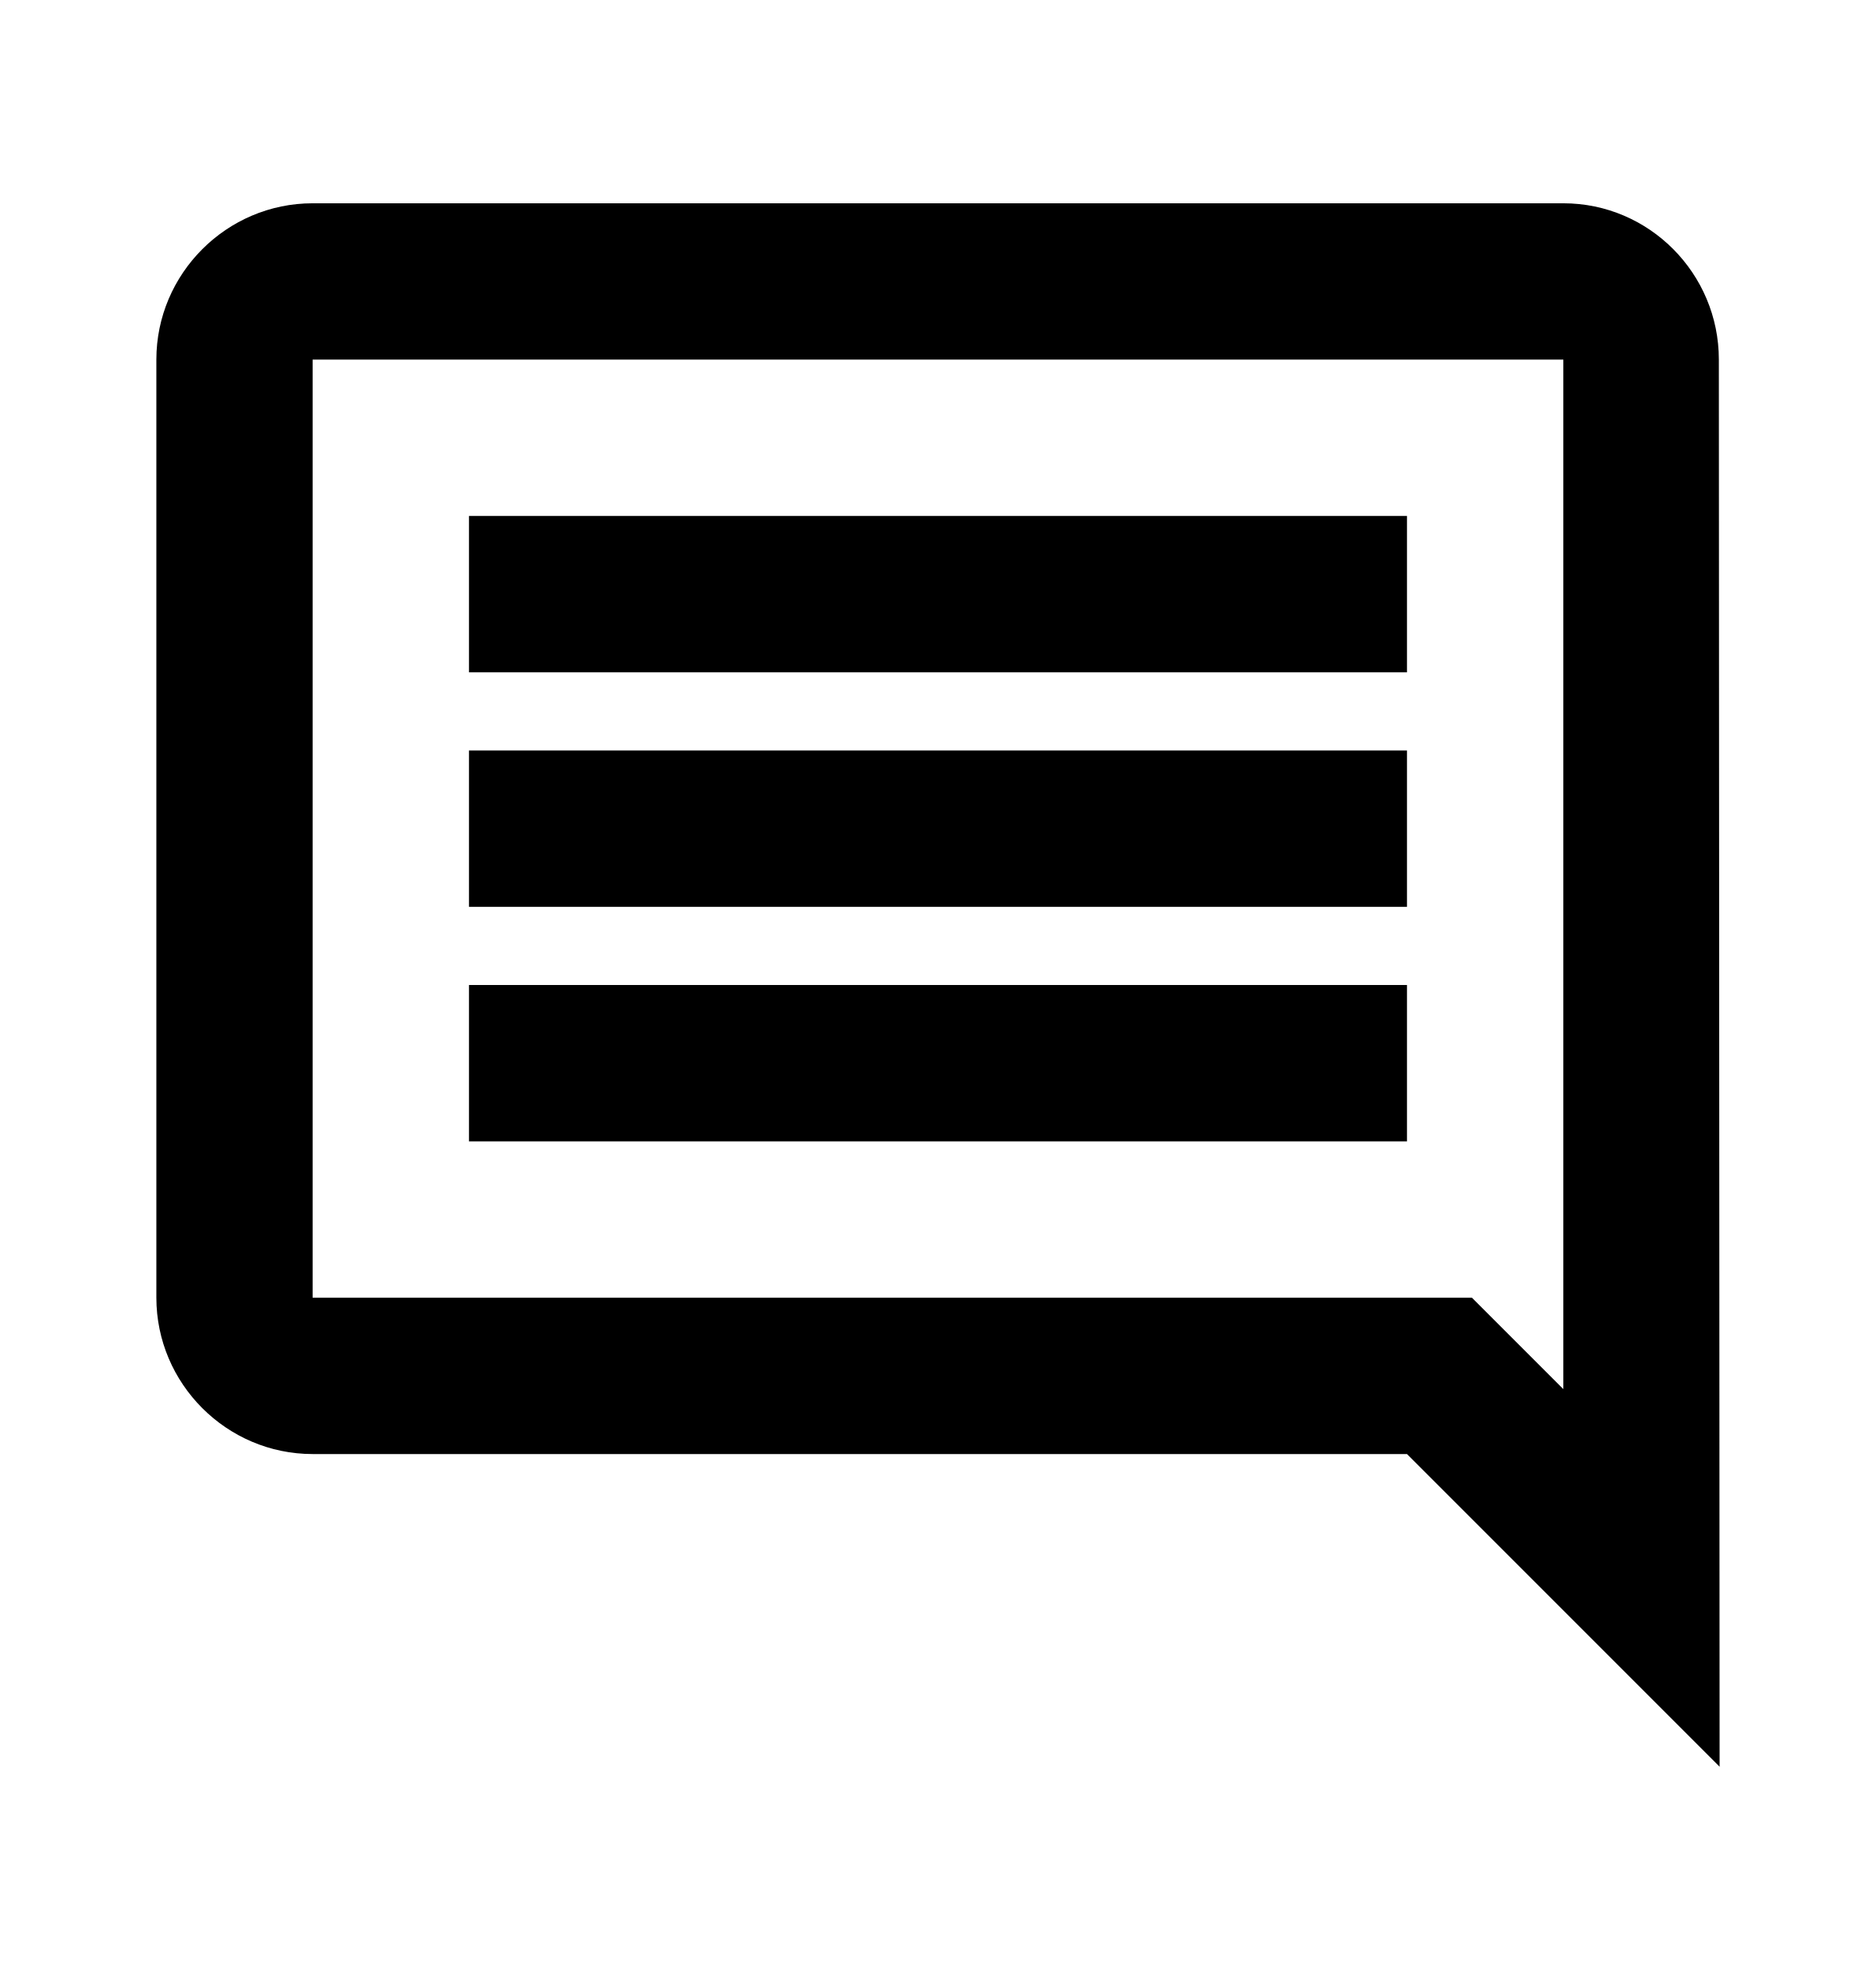
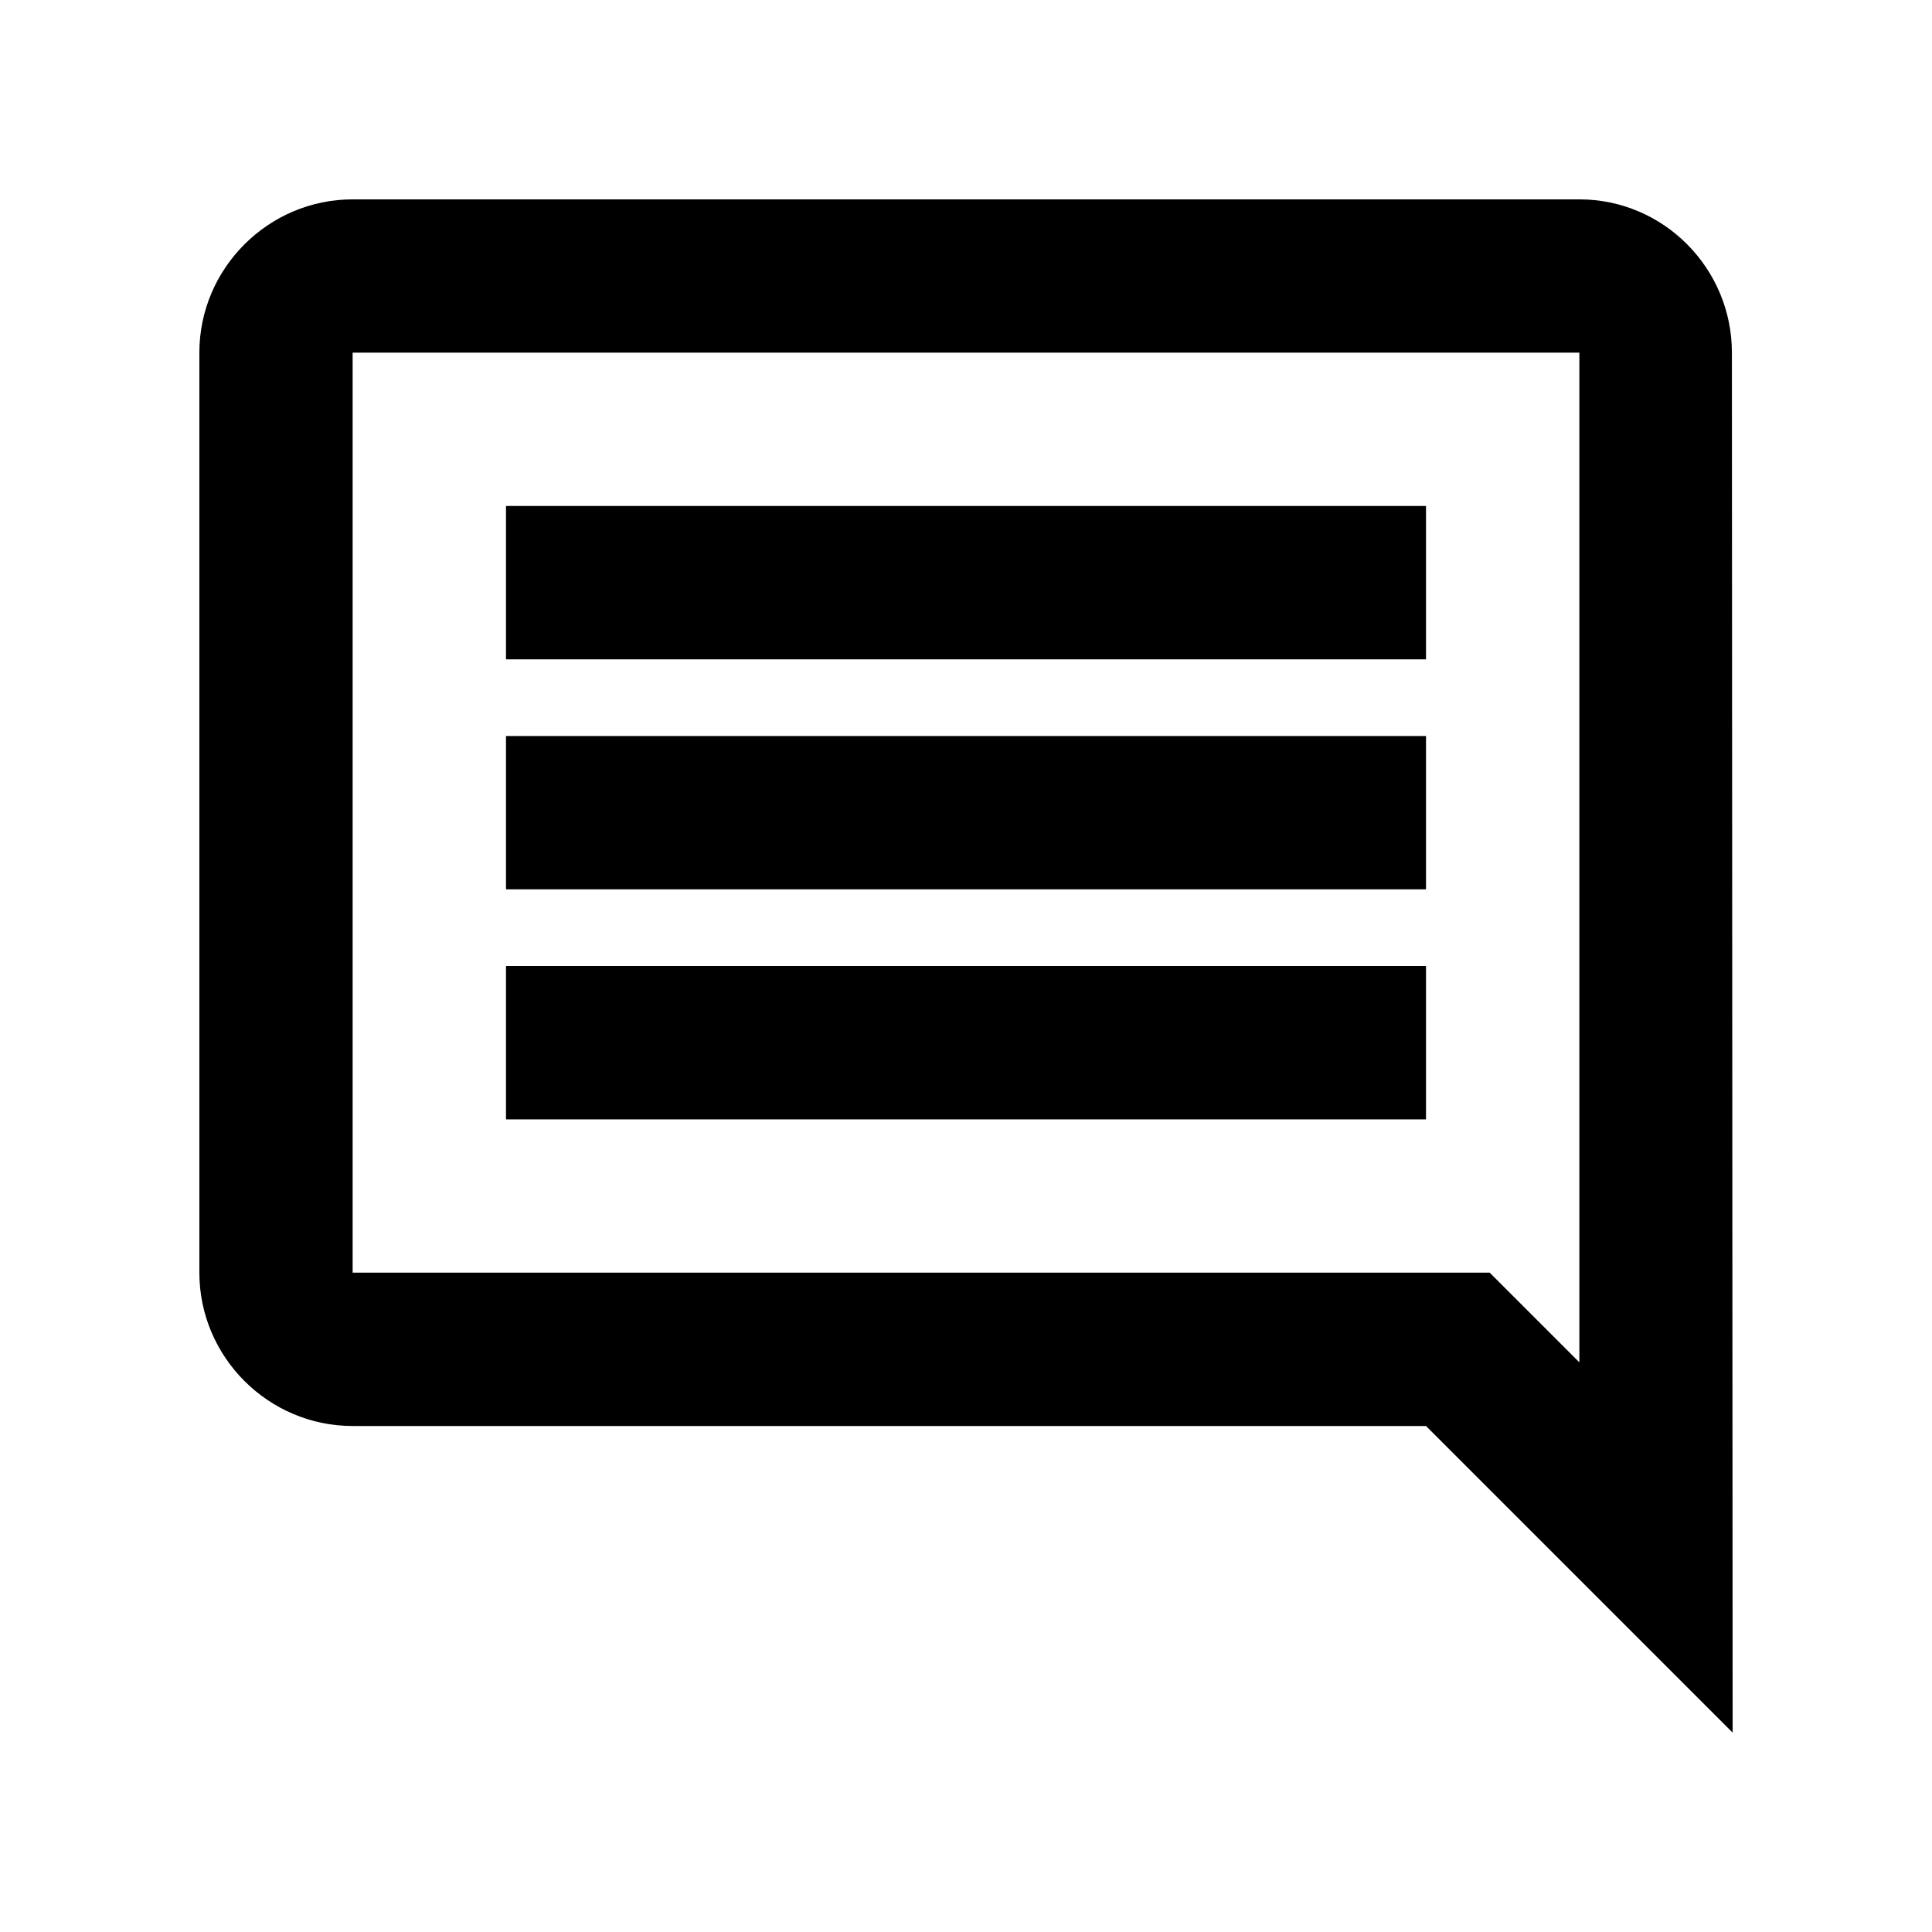
- <svg xmlns="http://www.w3.org/2000/svg" viewBox="0 0 20 21" fill="none">
+ <svg xmlns="http://www.w3.org/2000/svg" viewBox="0 0 20 21" fill="none" width="20" height="20">
  <path d="M18.325 3.833C18.325 2.917 17.583 2.167 16.667 2.167H3.333C2.417 2.167 1.667 2.917 1.667 3.833V13.833C1.667 14.75 2.417 15.5 3.333 15.5H15L18.333 18.833L18.325 3.833ZM16.667 3.833V14.808L15.692 13.833H3.333V3.833H16.667ZM5 10.5H15V12.167H5V10.5ZM5 8H15V9.667H5V8ZM5 5.5H15V7.167H5V5.5Z" fill="black" />
</svg>
